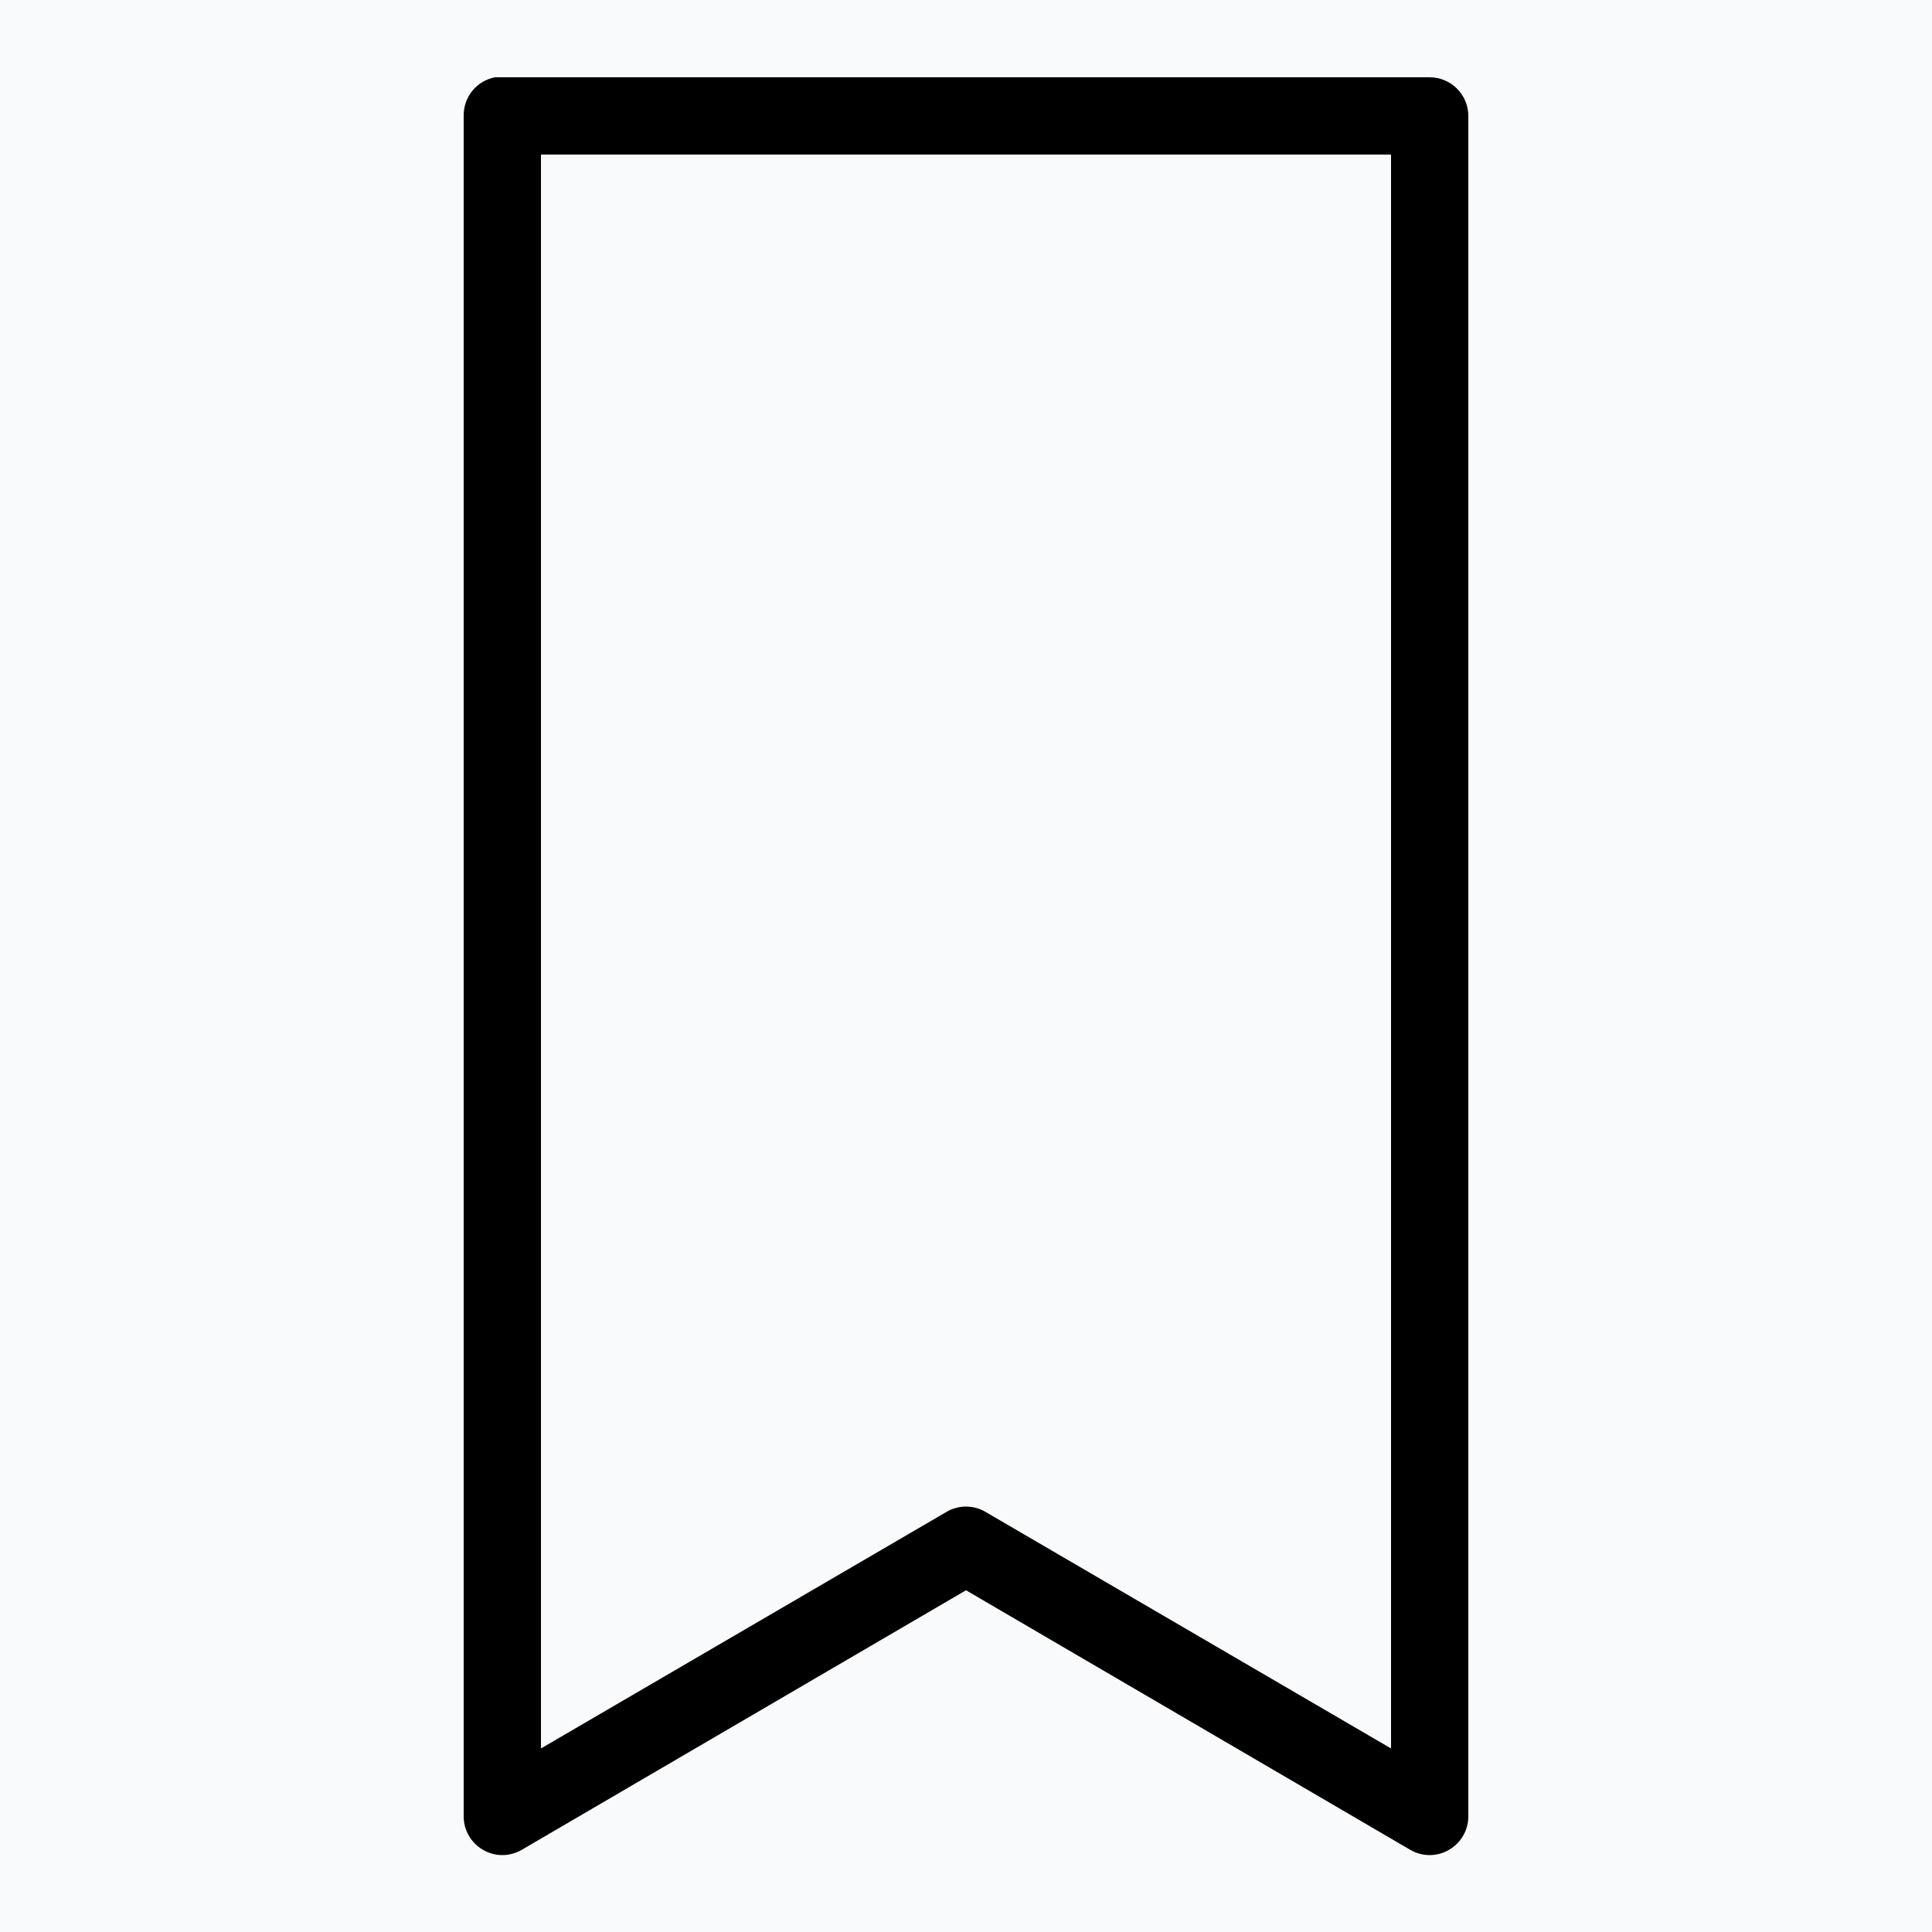
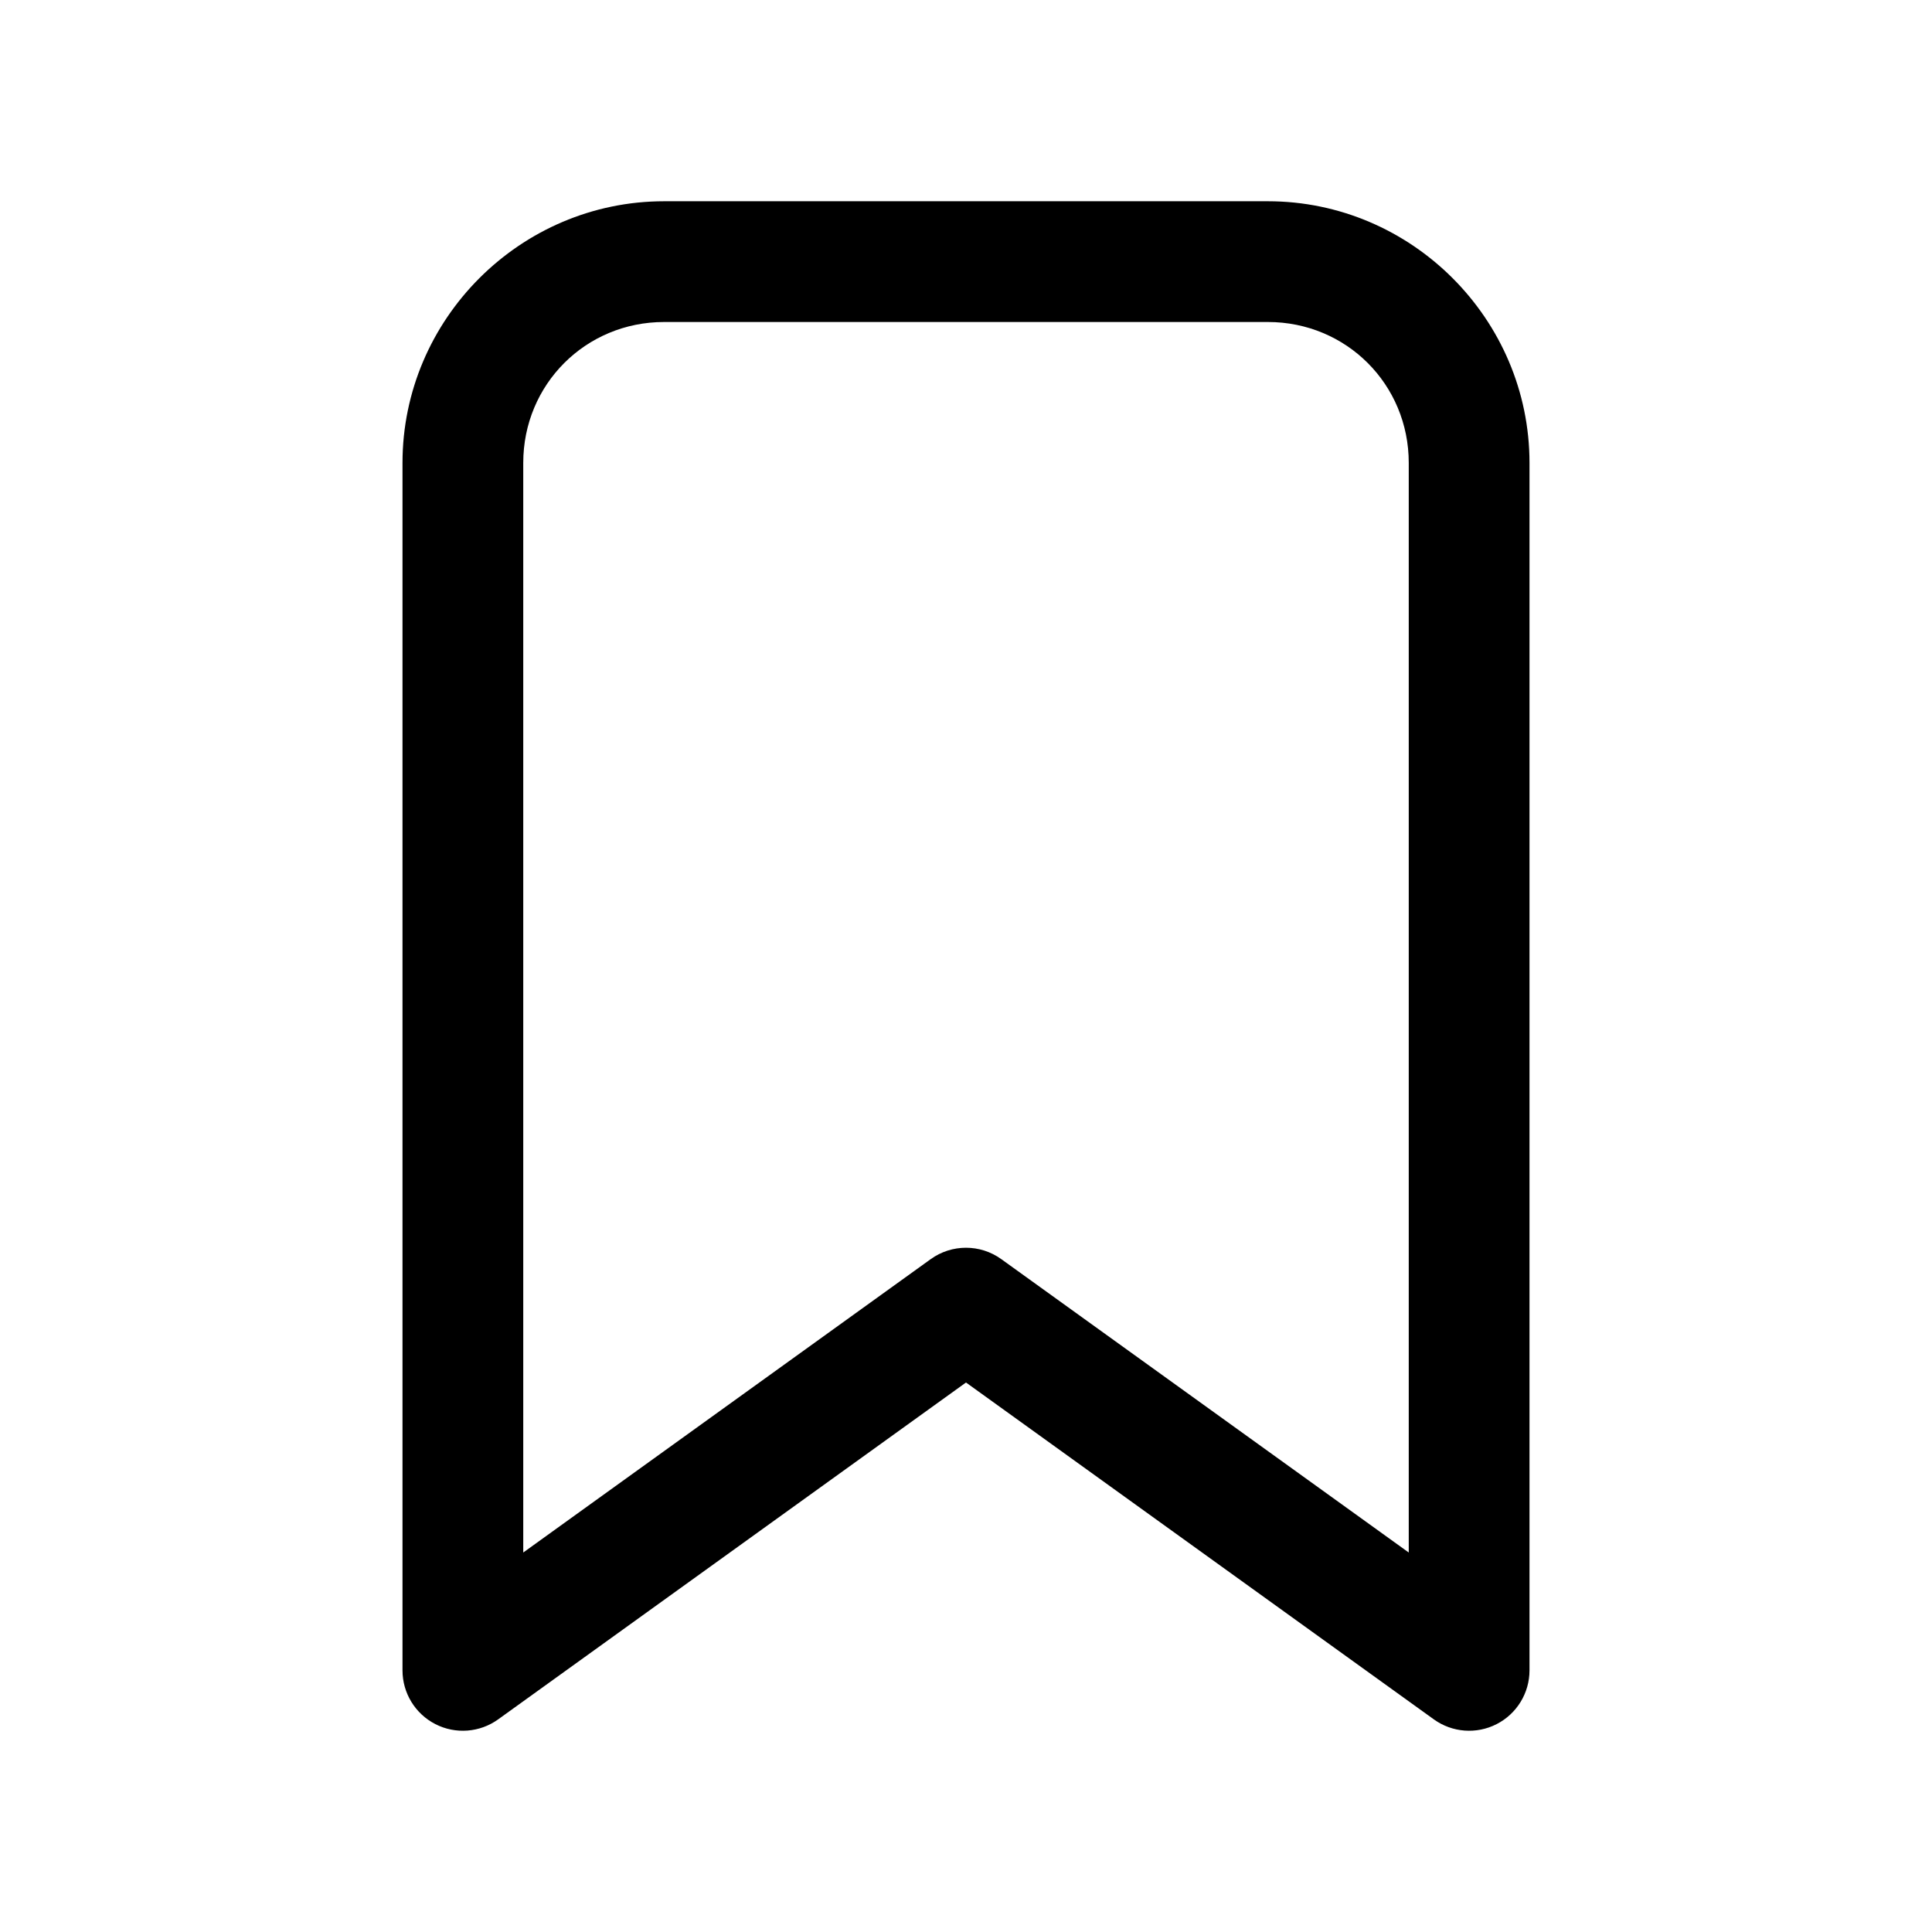
- <svg xmlns="http://www.w3.org/2000/svg" x="0px" y="0px" width="100" height="100" viewBox="0,0,256,256">
-   <g fill="#f9fafb" fill-rule="nonzero" stroke="none" stroke-width="1" stroke-linecap="butt" stroke-linejoin="miter" stroke-miterlimit="10" stroke-dasharray="" stroke-dashoffset="0" font-family="none" font-weight="none" font-size="none" text-anchor="none" style="mix-blend-mode: normal">
-     <path d="M0,256v-256h256v256z" id="bgRectangle" />
-   </g>
-   <g fill="#000000" fill-rule="nonzero" stroke="none" stroke-width="1" stroke-linecap="butt" stroke-linejoin="miter" stroke-miterlimit="10" stroke-dasharray="" stroke-dashoffset="0" font-family="none" font-weight="none" font-size="none" text-anchor="none" style="mix-blend-mode: normal">
-     <g transform="scale(5.12,5.12)">
-       <path d="M12.812,2c-0.477,0.09 -0.82,0.512 -0.812,1v44c-0.004,0.359 0.188,0.691 0.496,0.871c0.309,0.184 0.691,0.184 1.004,0.004l11.5,-6.719l11.5,6.719c0.312,0.18 0.695,0.18 1.004,-0.004c0.309,-0.18 0.5,-0.512 0.496,-0.871v-44c0,-0.551 -0.449,-1 -1,-1h-24c-0.031,0 -0.062,0 -0.094,0c-0.031,0 -0.062,0 -0.094,0zM14,4h22v41.25l-10.5,-6.125c-0.309,-0.18 -0.691,-0.18 -1,0l-10.5,6.125z" />
-     </g>
-   </g>
+ <svg xmlns="http://www.w3.org/2000/svg" x="0px" y="0px" width="100" height="100" viewBox="0 0 48 48">
+   <path d="M 16.5 5 C 12.928 5 10 7.928 10 11.5 L 10 41.5 A 1.5 1.5 0 0 0 12.377 42.717 L 24 34.348 L 35.623 42.717 A 1.5 1.5 0 0 0 38 41.5 L 38 11.5 C 38 7.928 35.072 5 31.5 5 L 16.5 5 z M 16.5 8 L 31.5 8 C 33.45 8 35 9.55 35 11.5 L 35 38.572 L 24.877 31.283 A 1.5 1.5 0 0 0 23.123 31.283 L 13 38.572 L 13 11.5 C 13 9.55 14.55 8 16.5 8 z" />
</svg>
